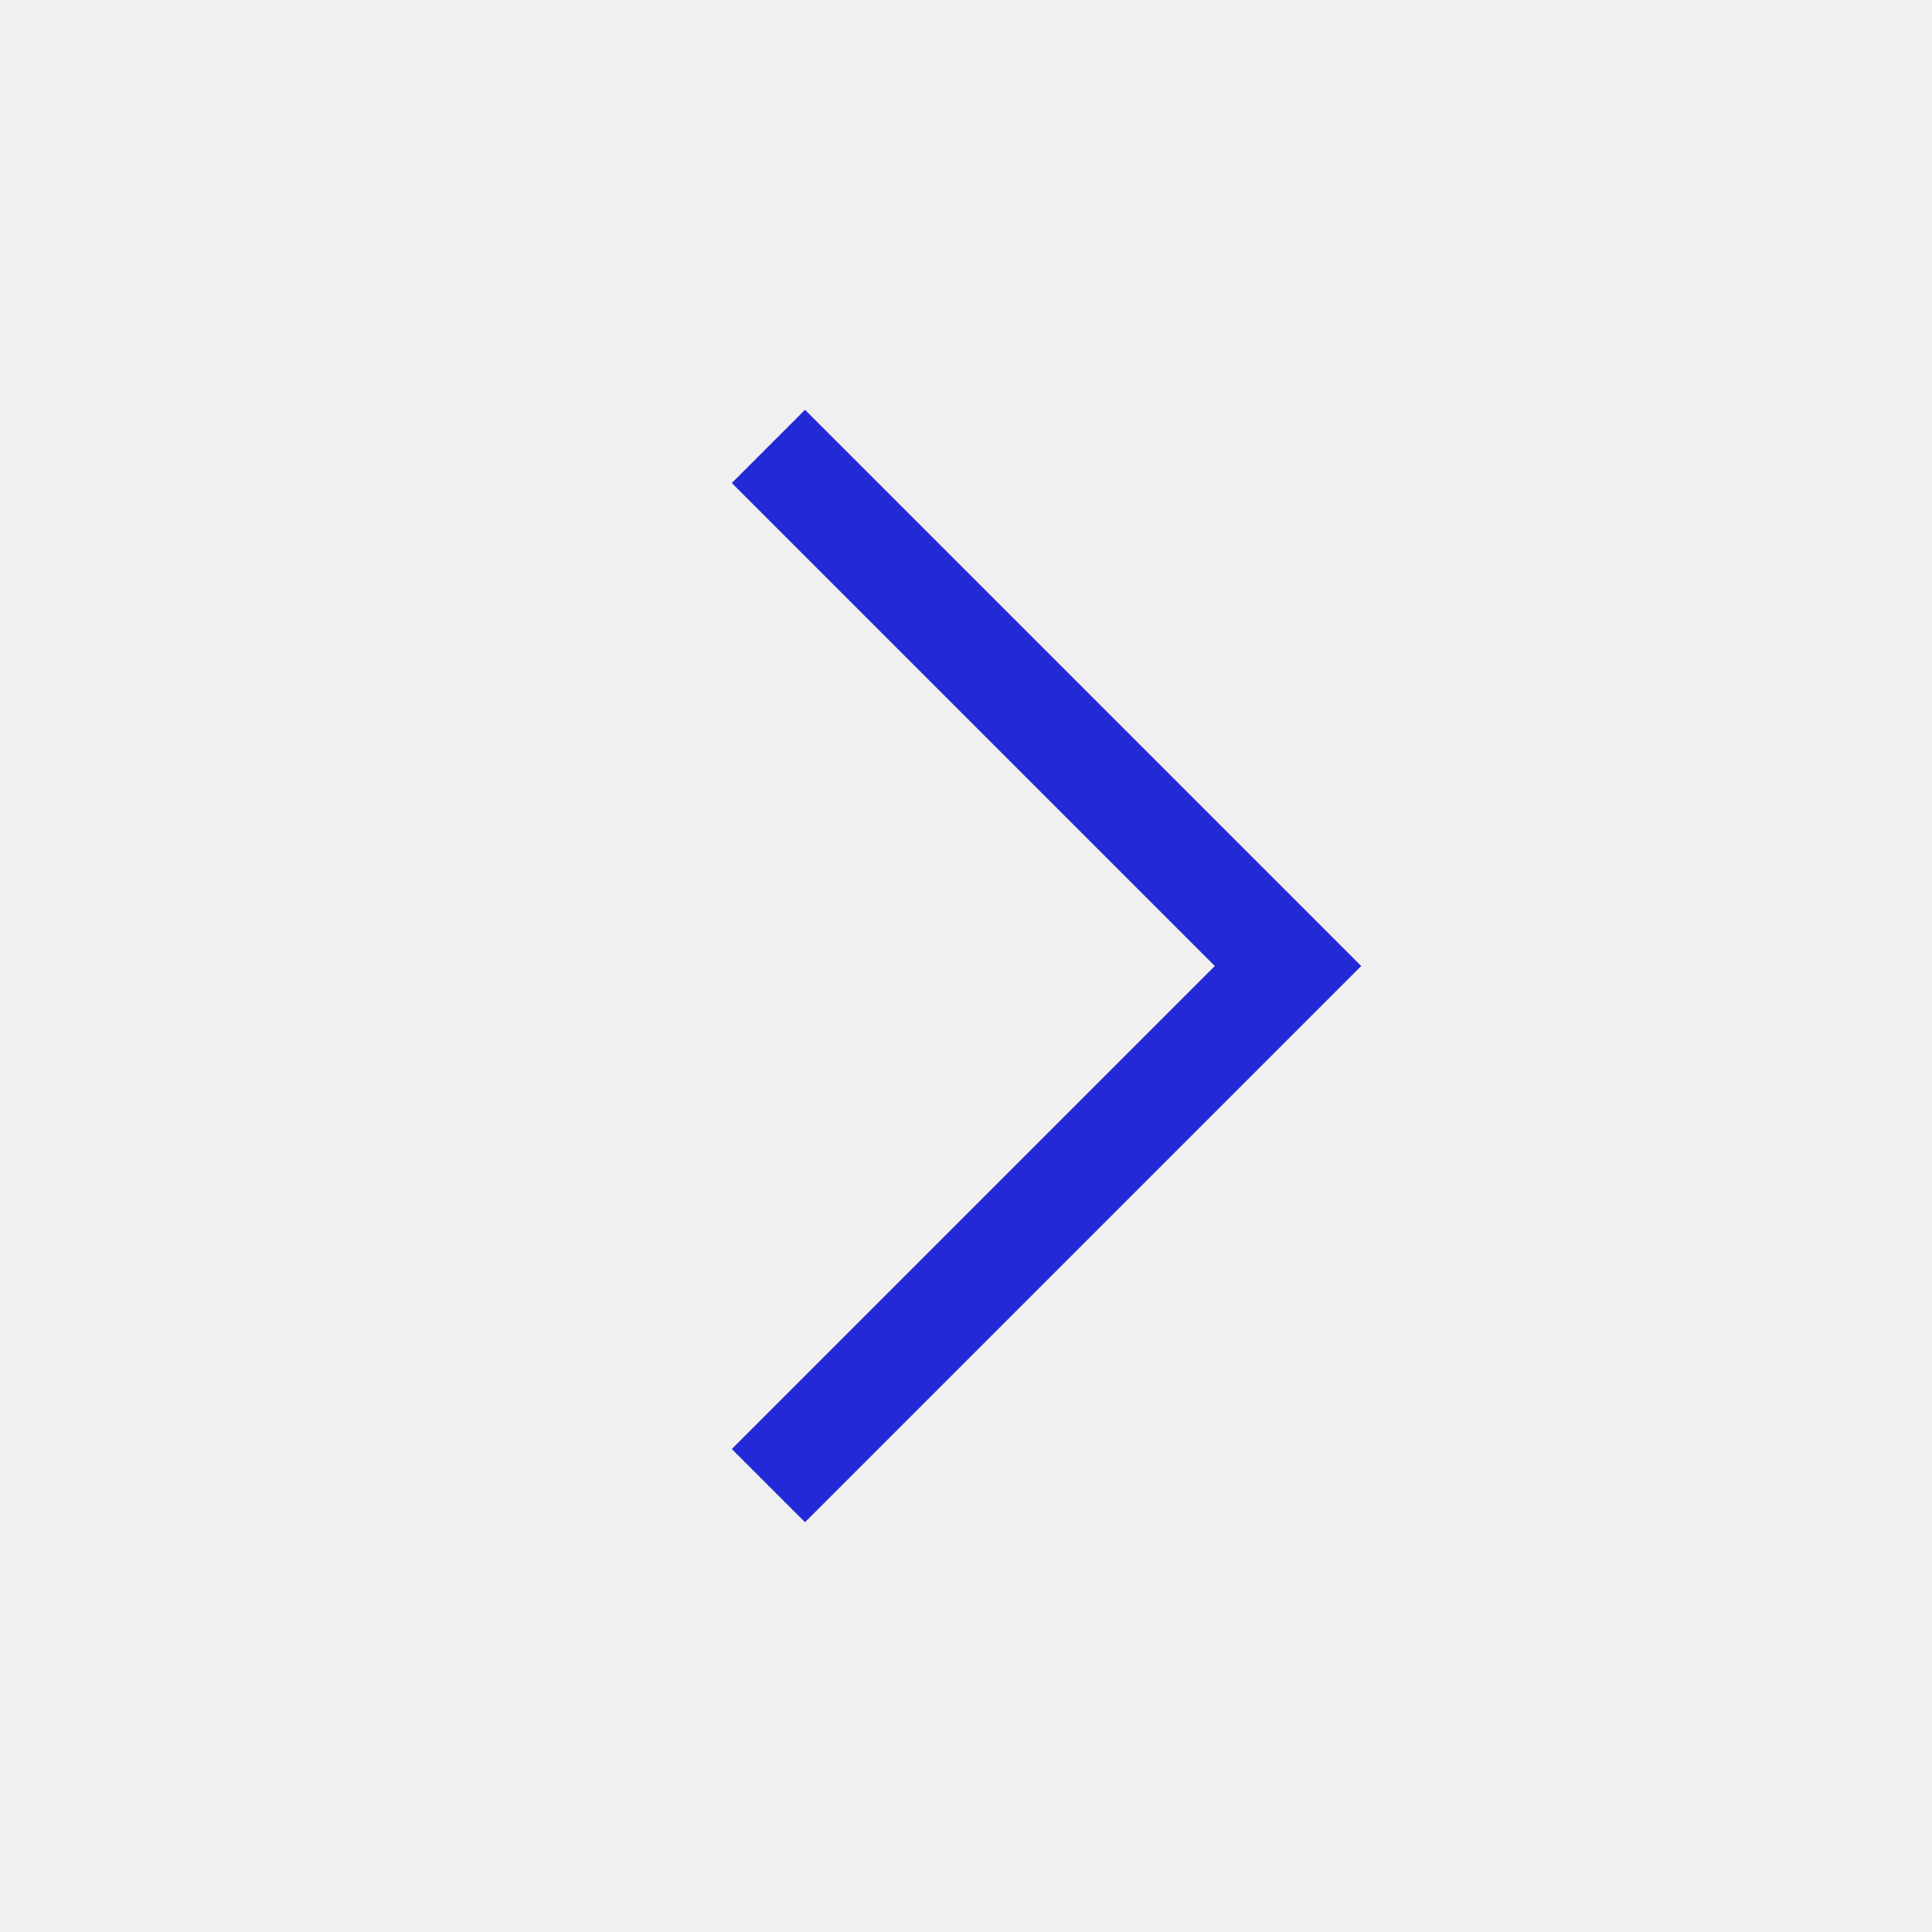
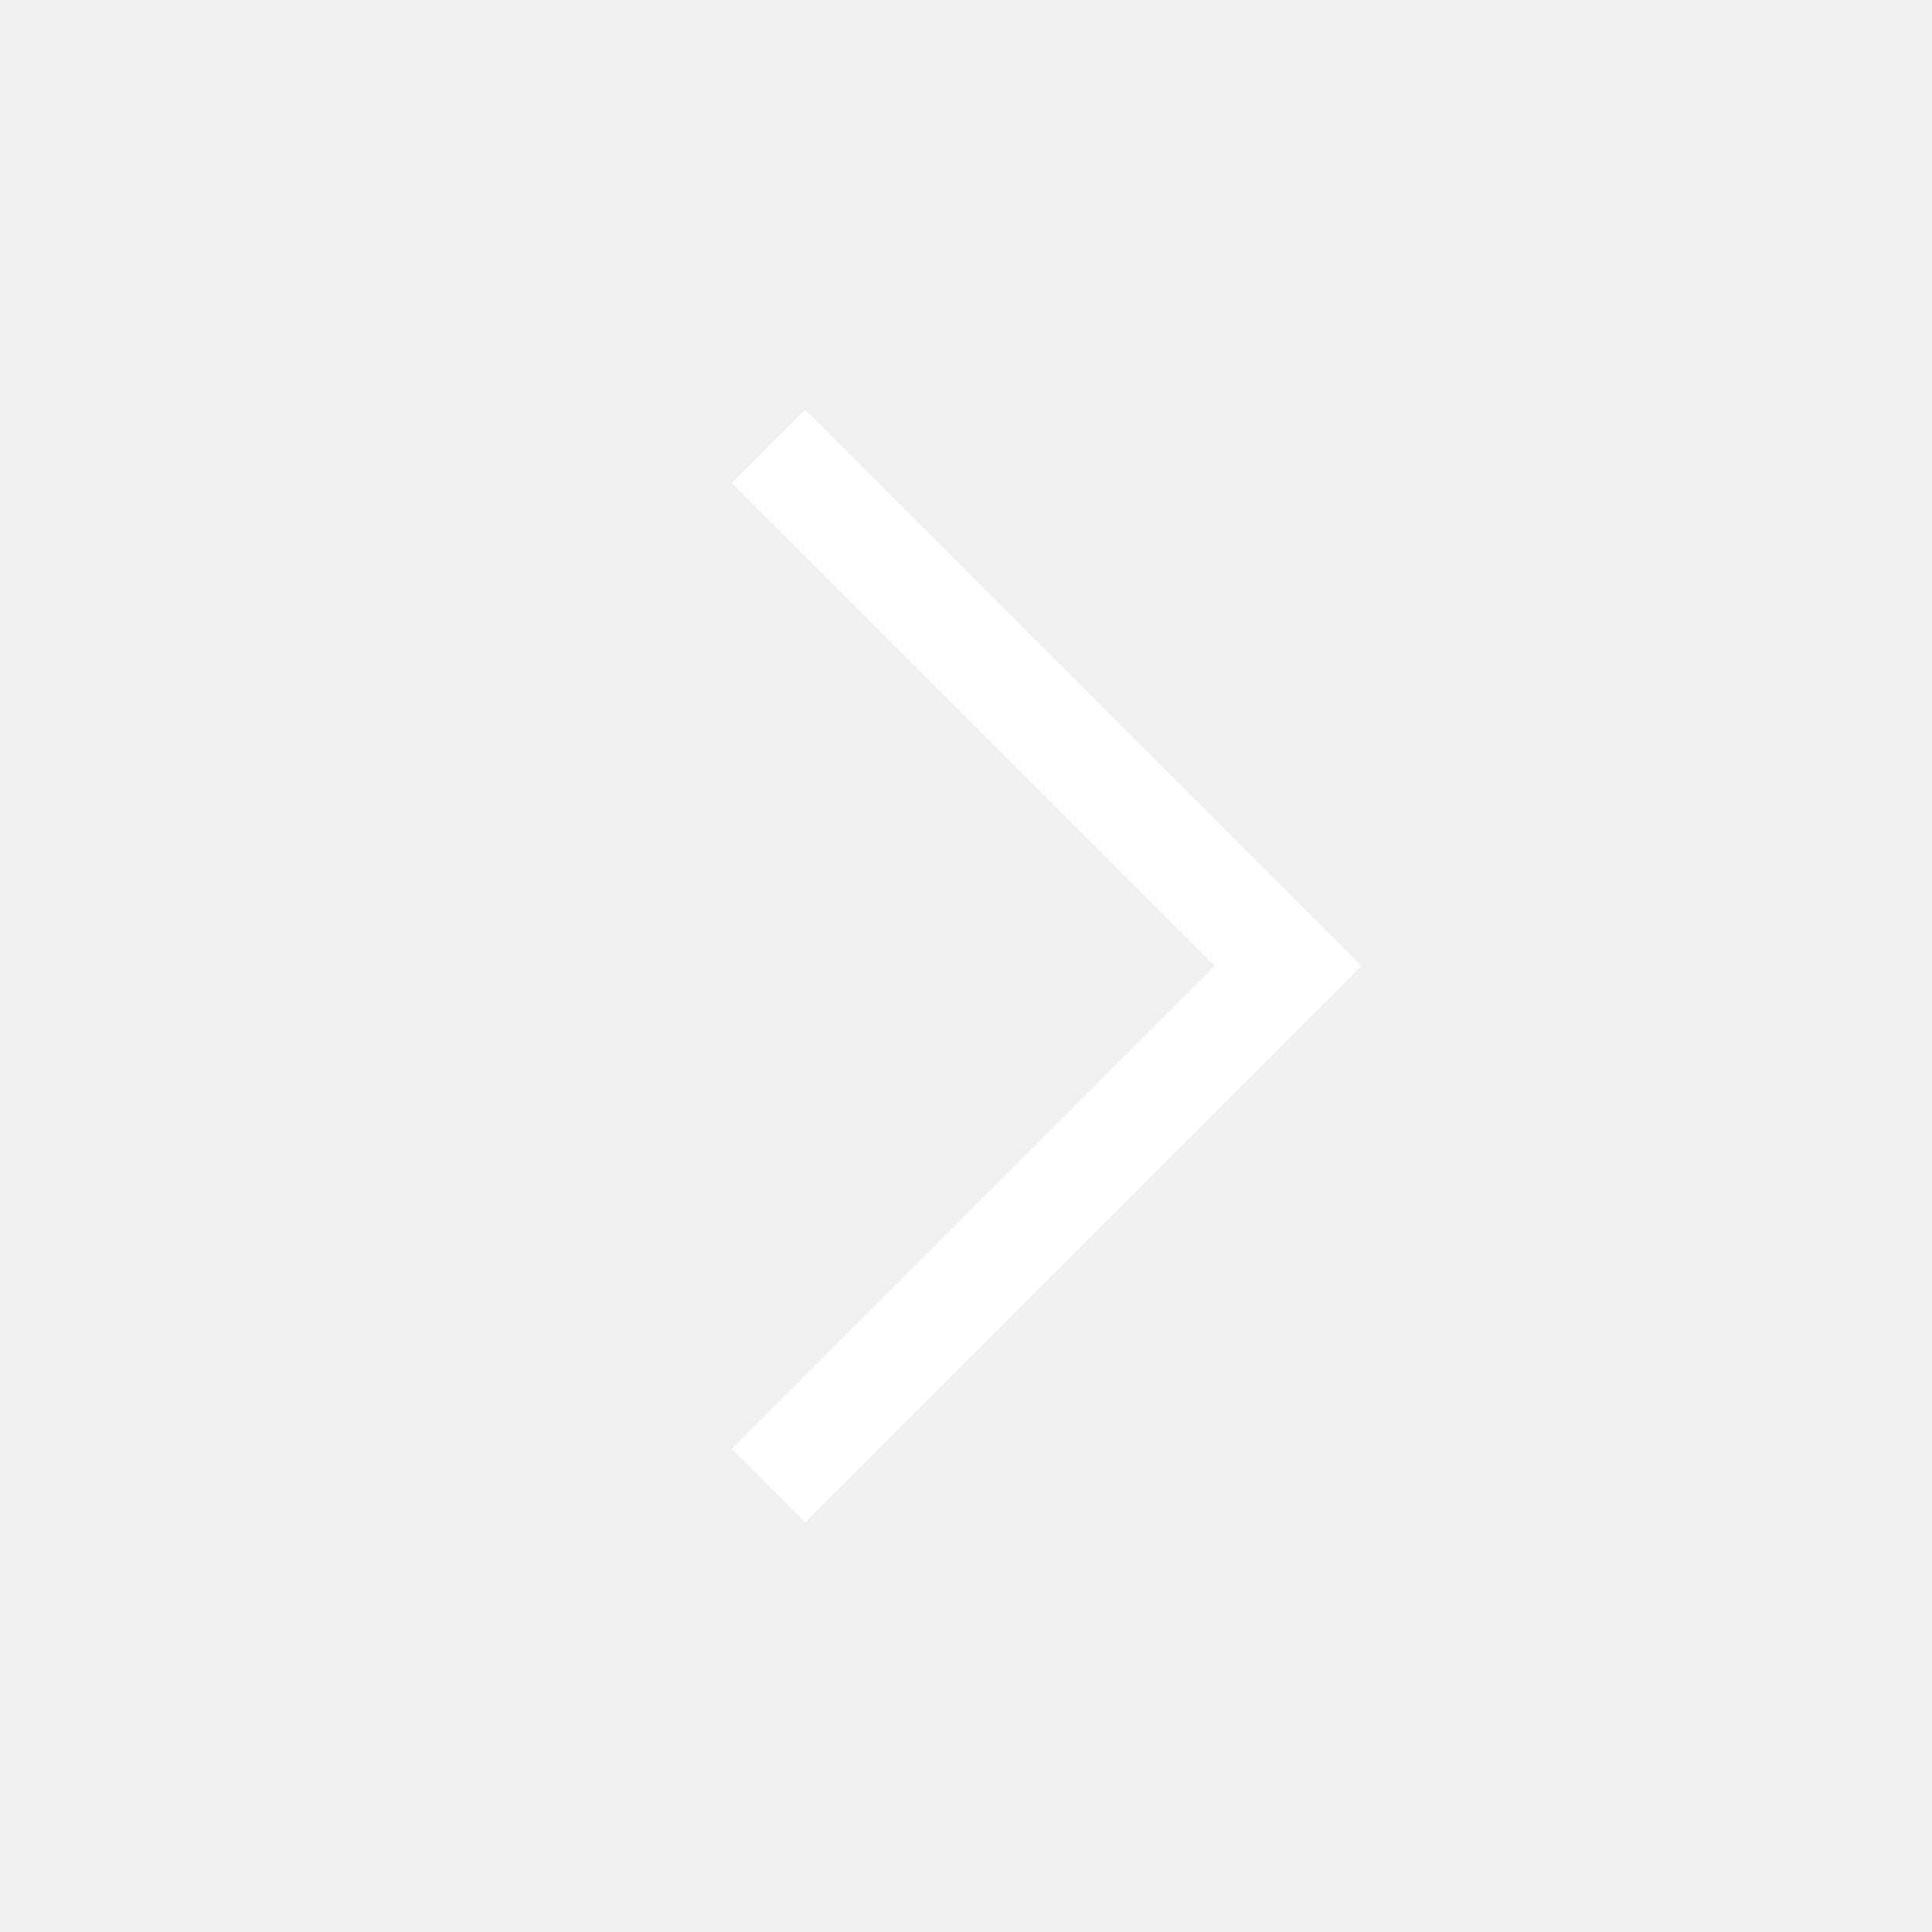
- <svg xmlns="http://www.w3.org/2000/svg" role="img" width="56px" height="56px" viewBox="0 0 24 24" aria-labelledby="chevronRightIconTitle" stroke="#2329D6" stroke-width="1.286" stroke-linecap="square" stroke-linejoin="miter" fill="none" color="#2329D6">
+ <svg xmlns="http://www.w3.org/2000/svg" role="img" width="56px" height="56px" viewBox="0 0 24 24" aria-labelledby="chevronRightIconTitle" stroke="#FFFFFF" stroke-width="1.286" stroke-linecap="square" stroke-linejoin="miter" fill="none" color="#FFFFFF">
  <polyline points="10 6 16 12 10 18 10 18" />
</svg>
